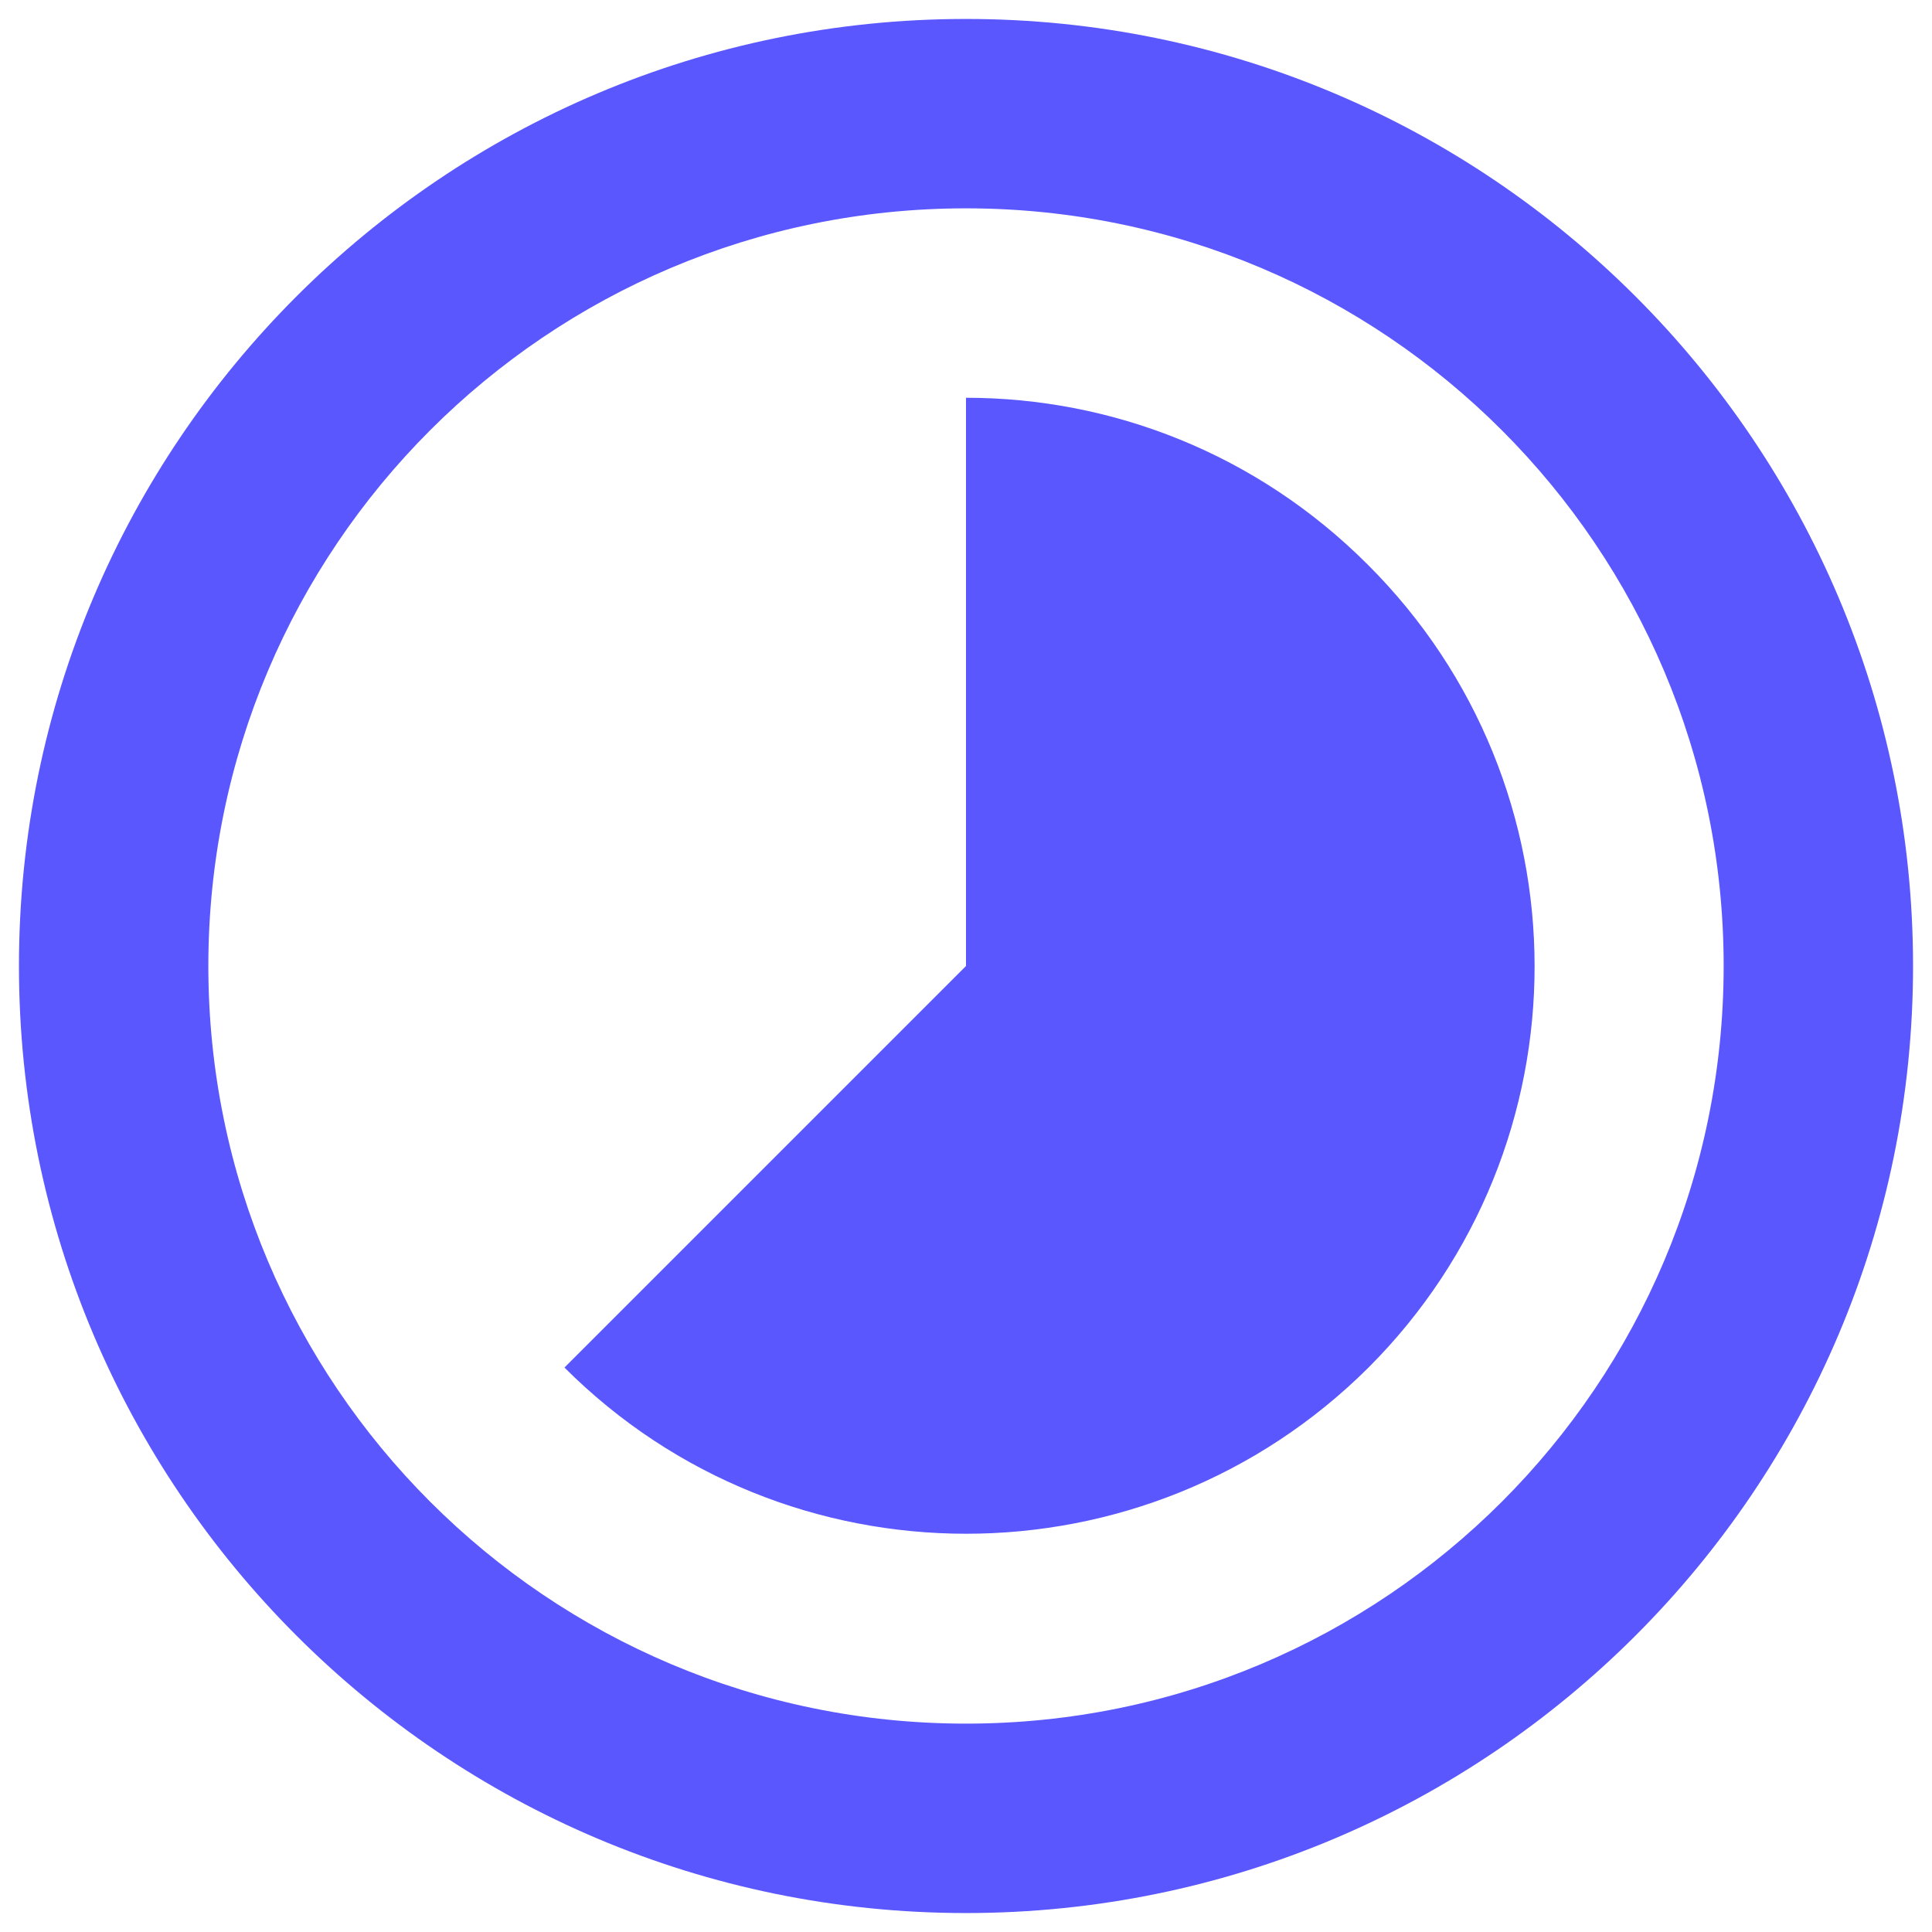
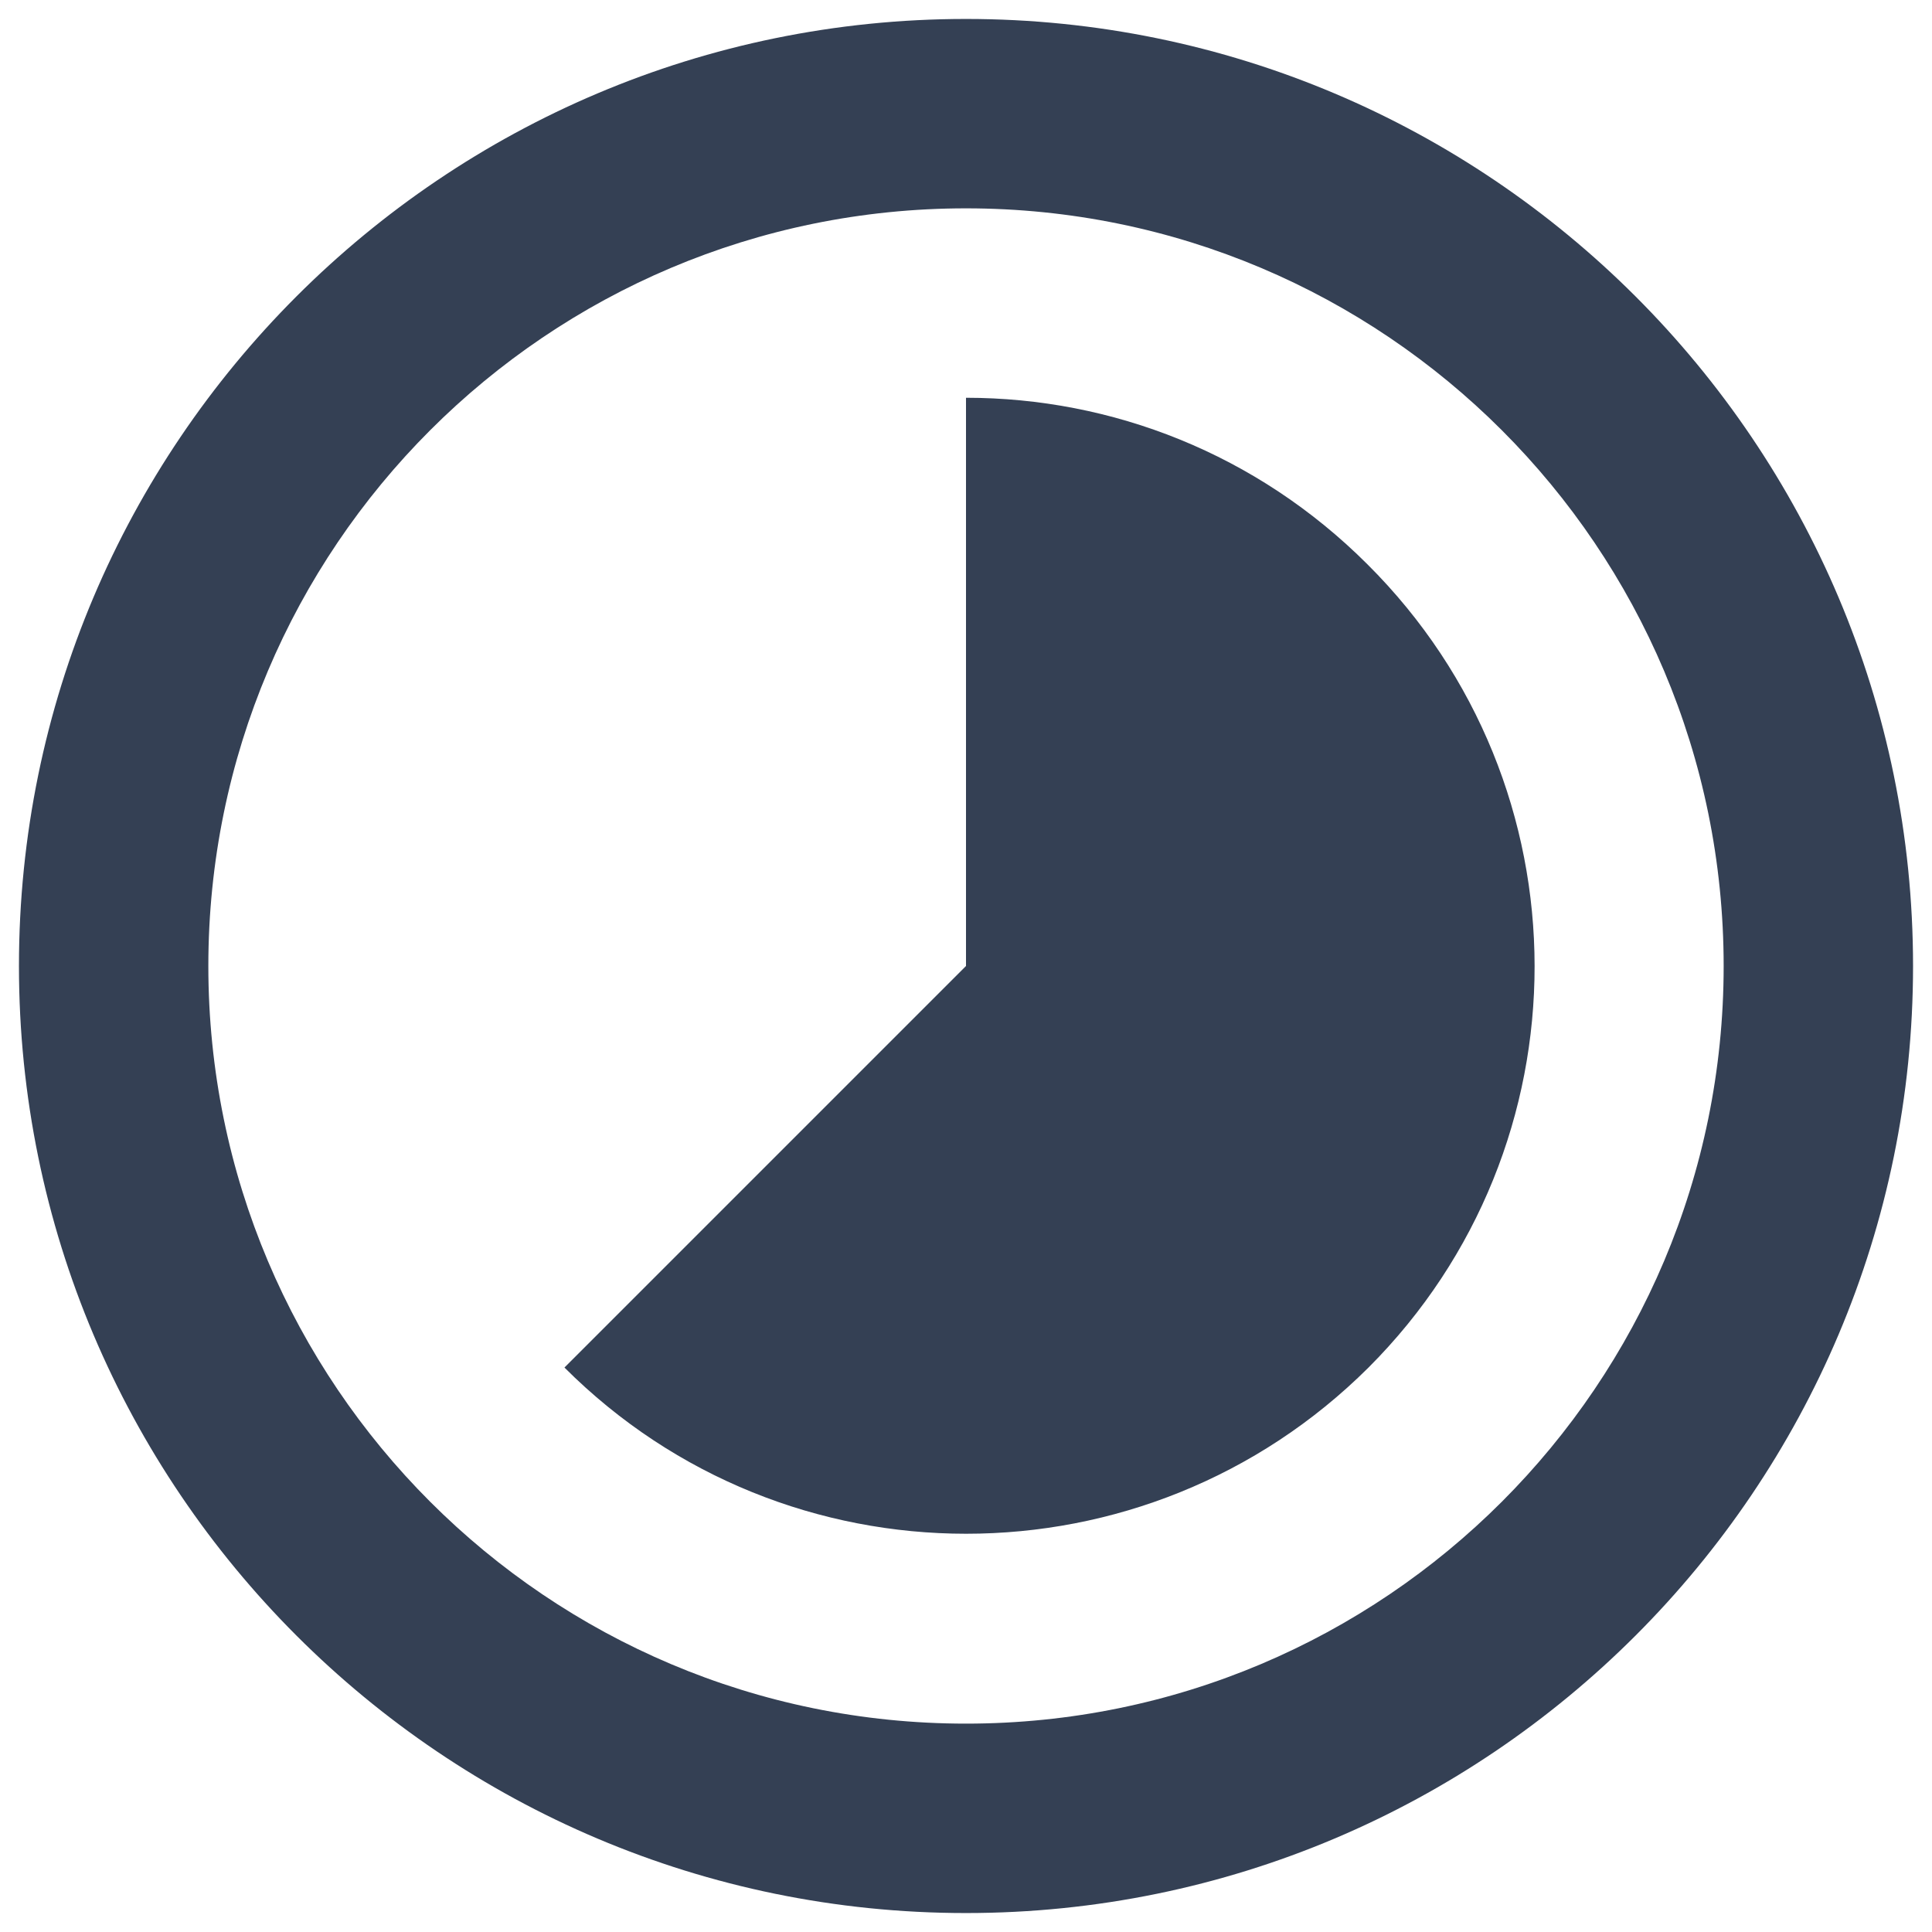
<svg xmlns="http://www.w3.org/2000/svg" width="68" height="68" viewBox="0 0 68 68" fill="none">
-   <path d="M48.133 19.866C44.233 15.966 39.133 14 34 14V34L19.867 48.133C27.667 55.933 40.333 55.933 48.167 48.133C55.967 40.333 55.967 27.666 48.133 19.866ZM34 0.667C15.6 0.667 0.667 15.6 0.667 34C0.667 52.4 15.6 67.333 34 67.333C52.4 67.333 67.333 52.4 67.333 34C67.333 15.6 52.4 0.667 34 0.667ZM34 60.666C19.267 60.666 7.333 48.733 7.333 34C7.333 19.267 19.267 7.333 34 7.333C48.733 7.333 60.667 19.267 60.667 34C60.667 48.733 48.733 60.666 34 60.666Z" fill="#5A57FF" />
+   <path d="M48.133 19.866C44.233 15.966 39.133 14 34 14V34L19.867 48.133C27.667 55.933 40.333 55.933 48.167 48.133C55.967 40.333 55.967 27.666 48.133 19.866ZM34 0.667C15.6 0.667 0.667 15.6 0.667 34C0.667 52.4 15.6 67.333 34 67.333C52.4 67.333 67.333 52.4 67.333 34C67.333 15.6 52.4 0.667 34 0.667ZM34 60.666C19.267 60.666 7.333 48.733 7.333 34C7.333 19.267 19.267 7.333 34 7.333C48.733 7.333 60.667 19.267 60.667 34C60.667 48.733 48.733 60.666 34 60.666Z" fill="#344054" />
</svg>
